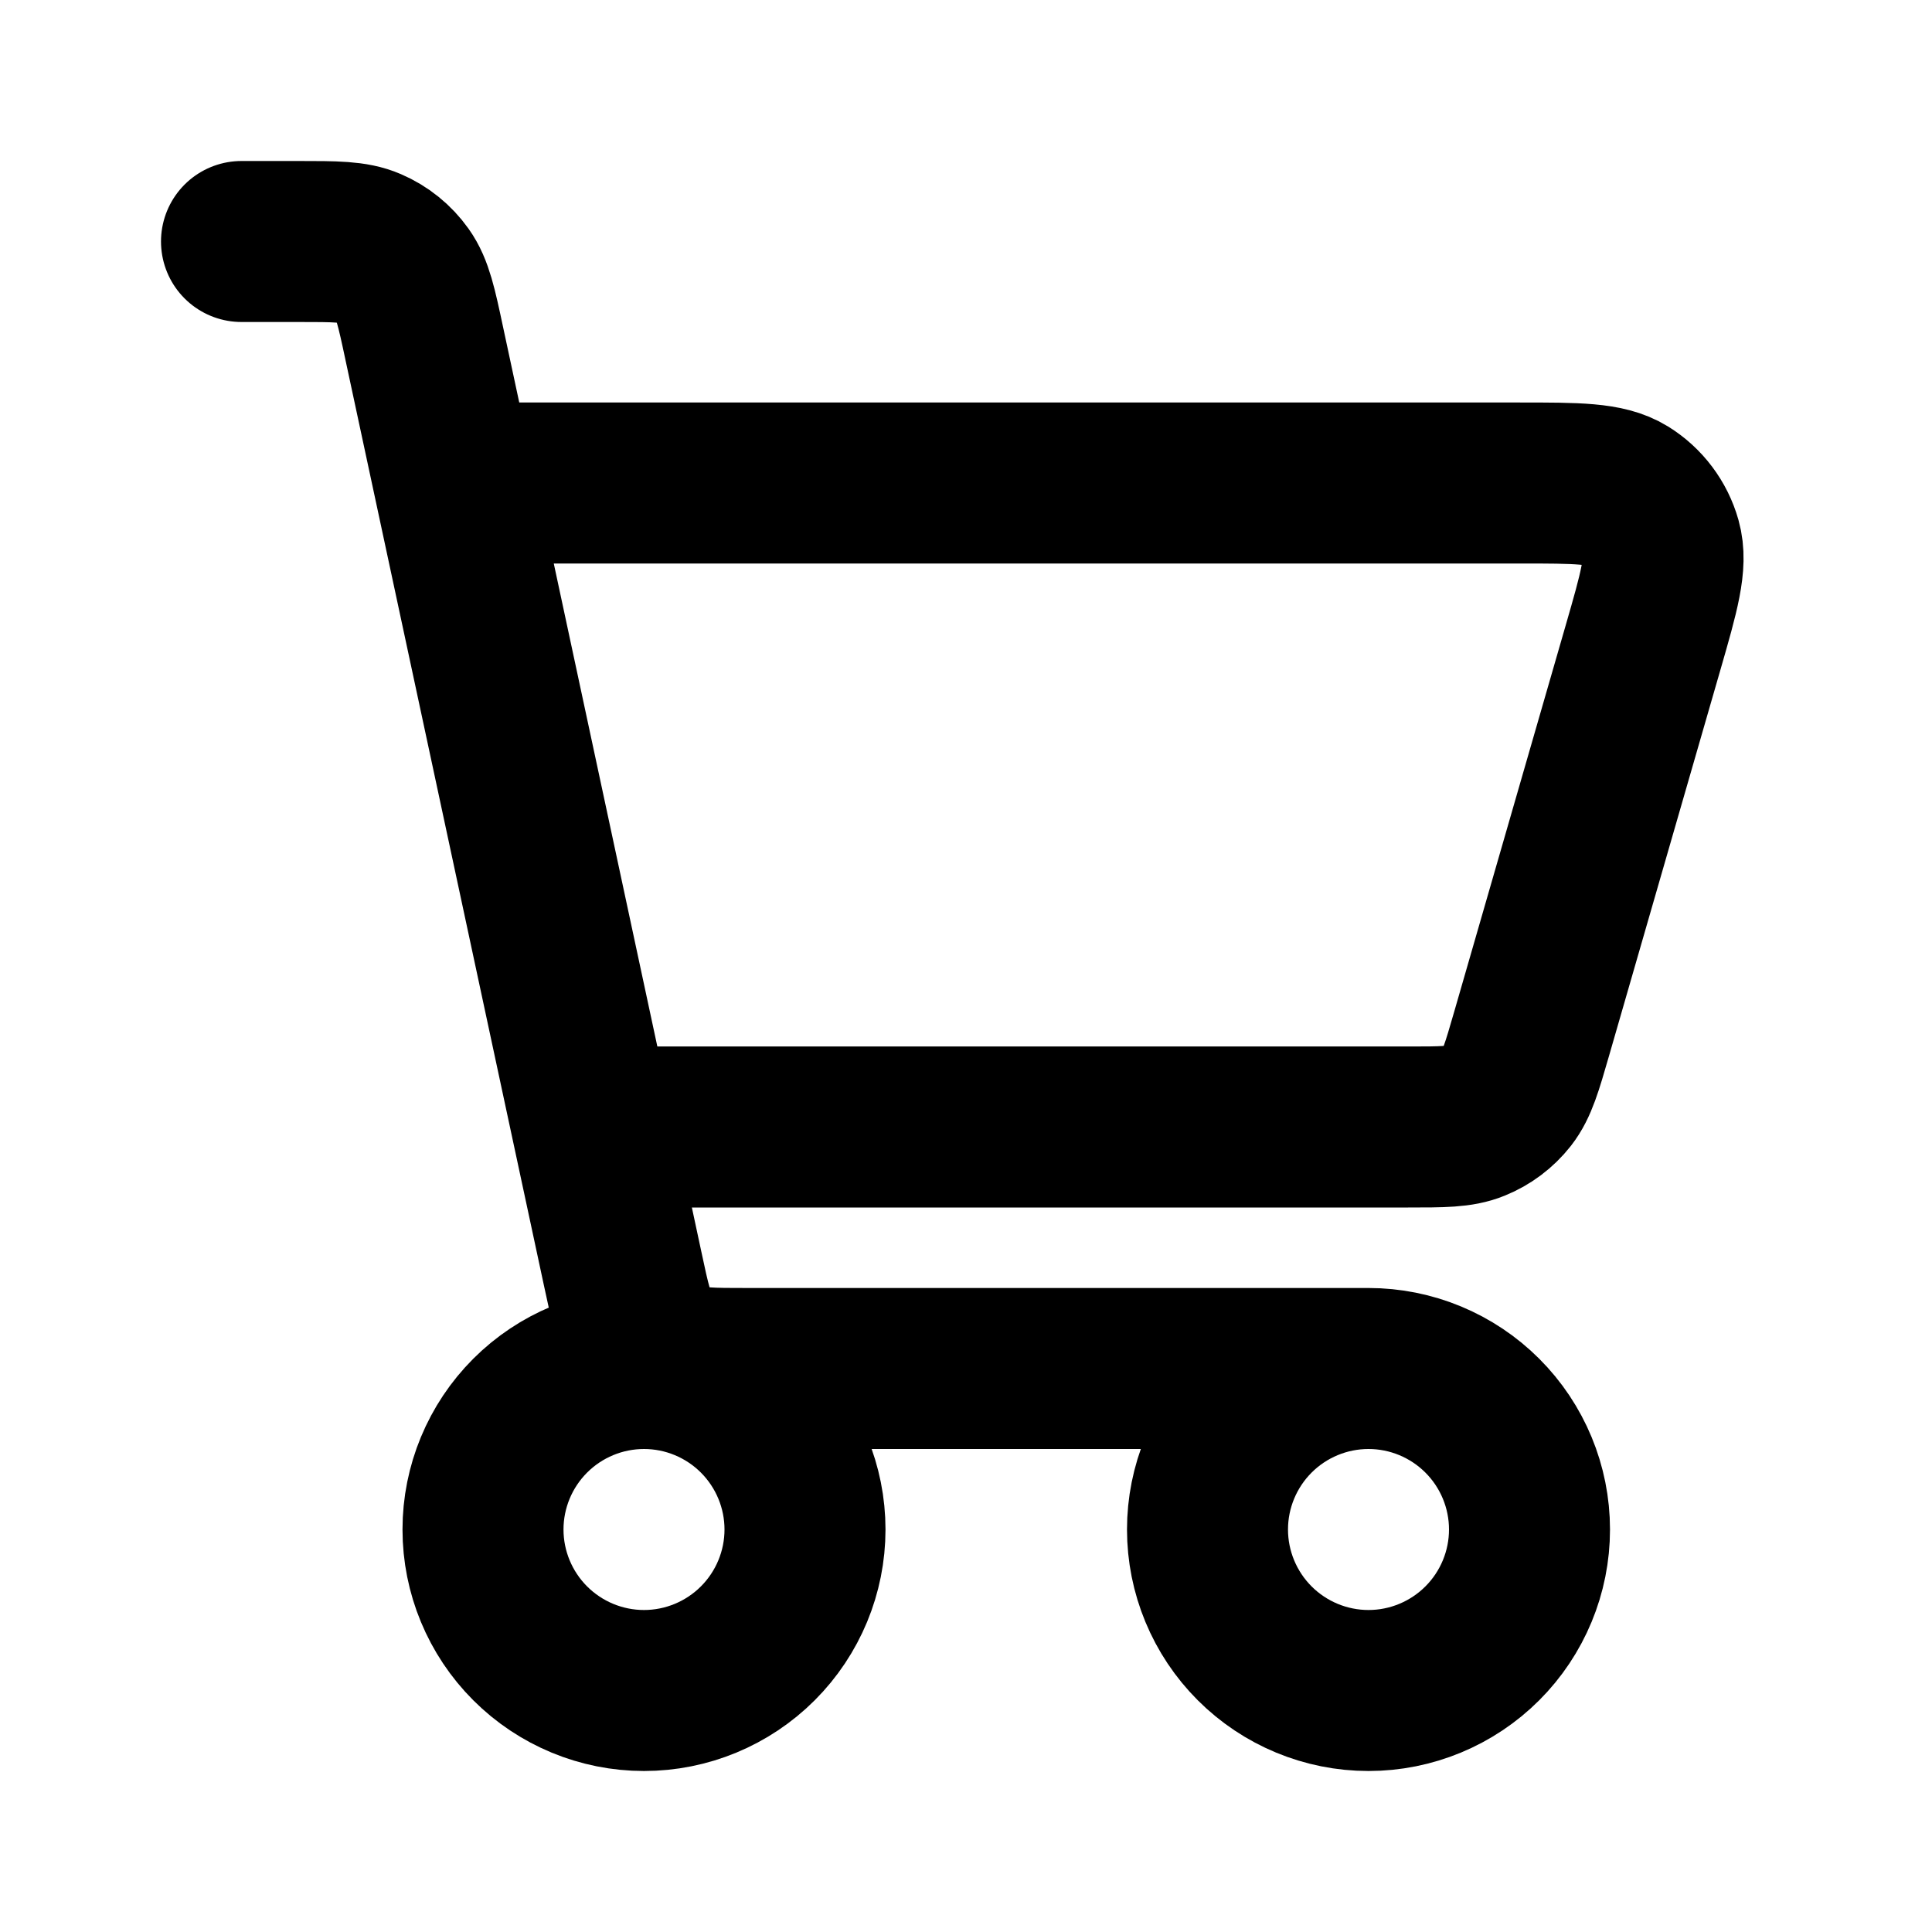
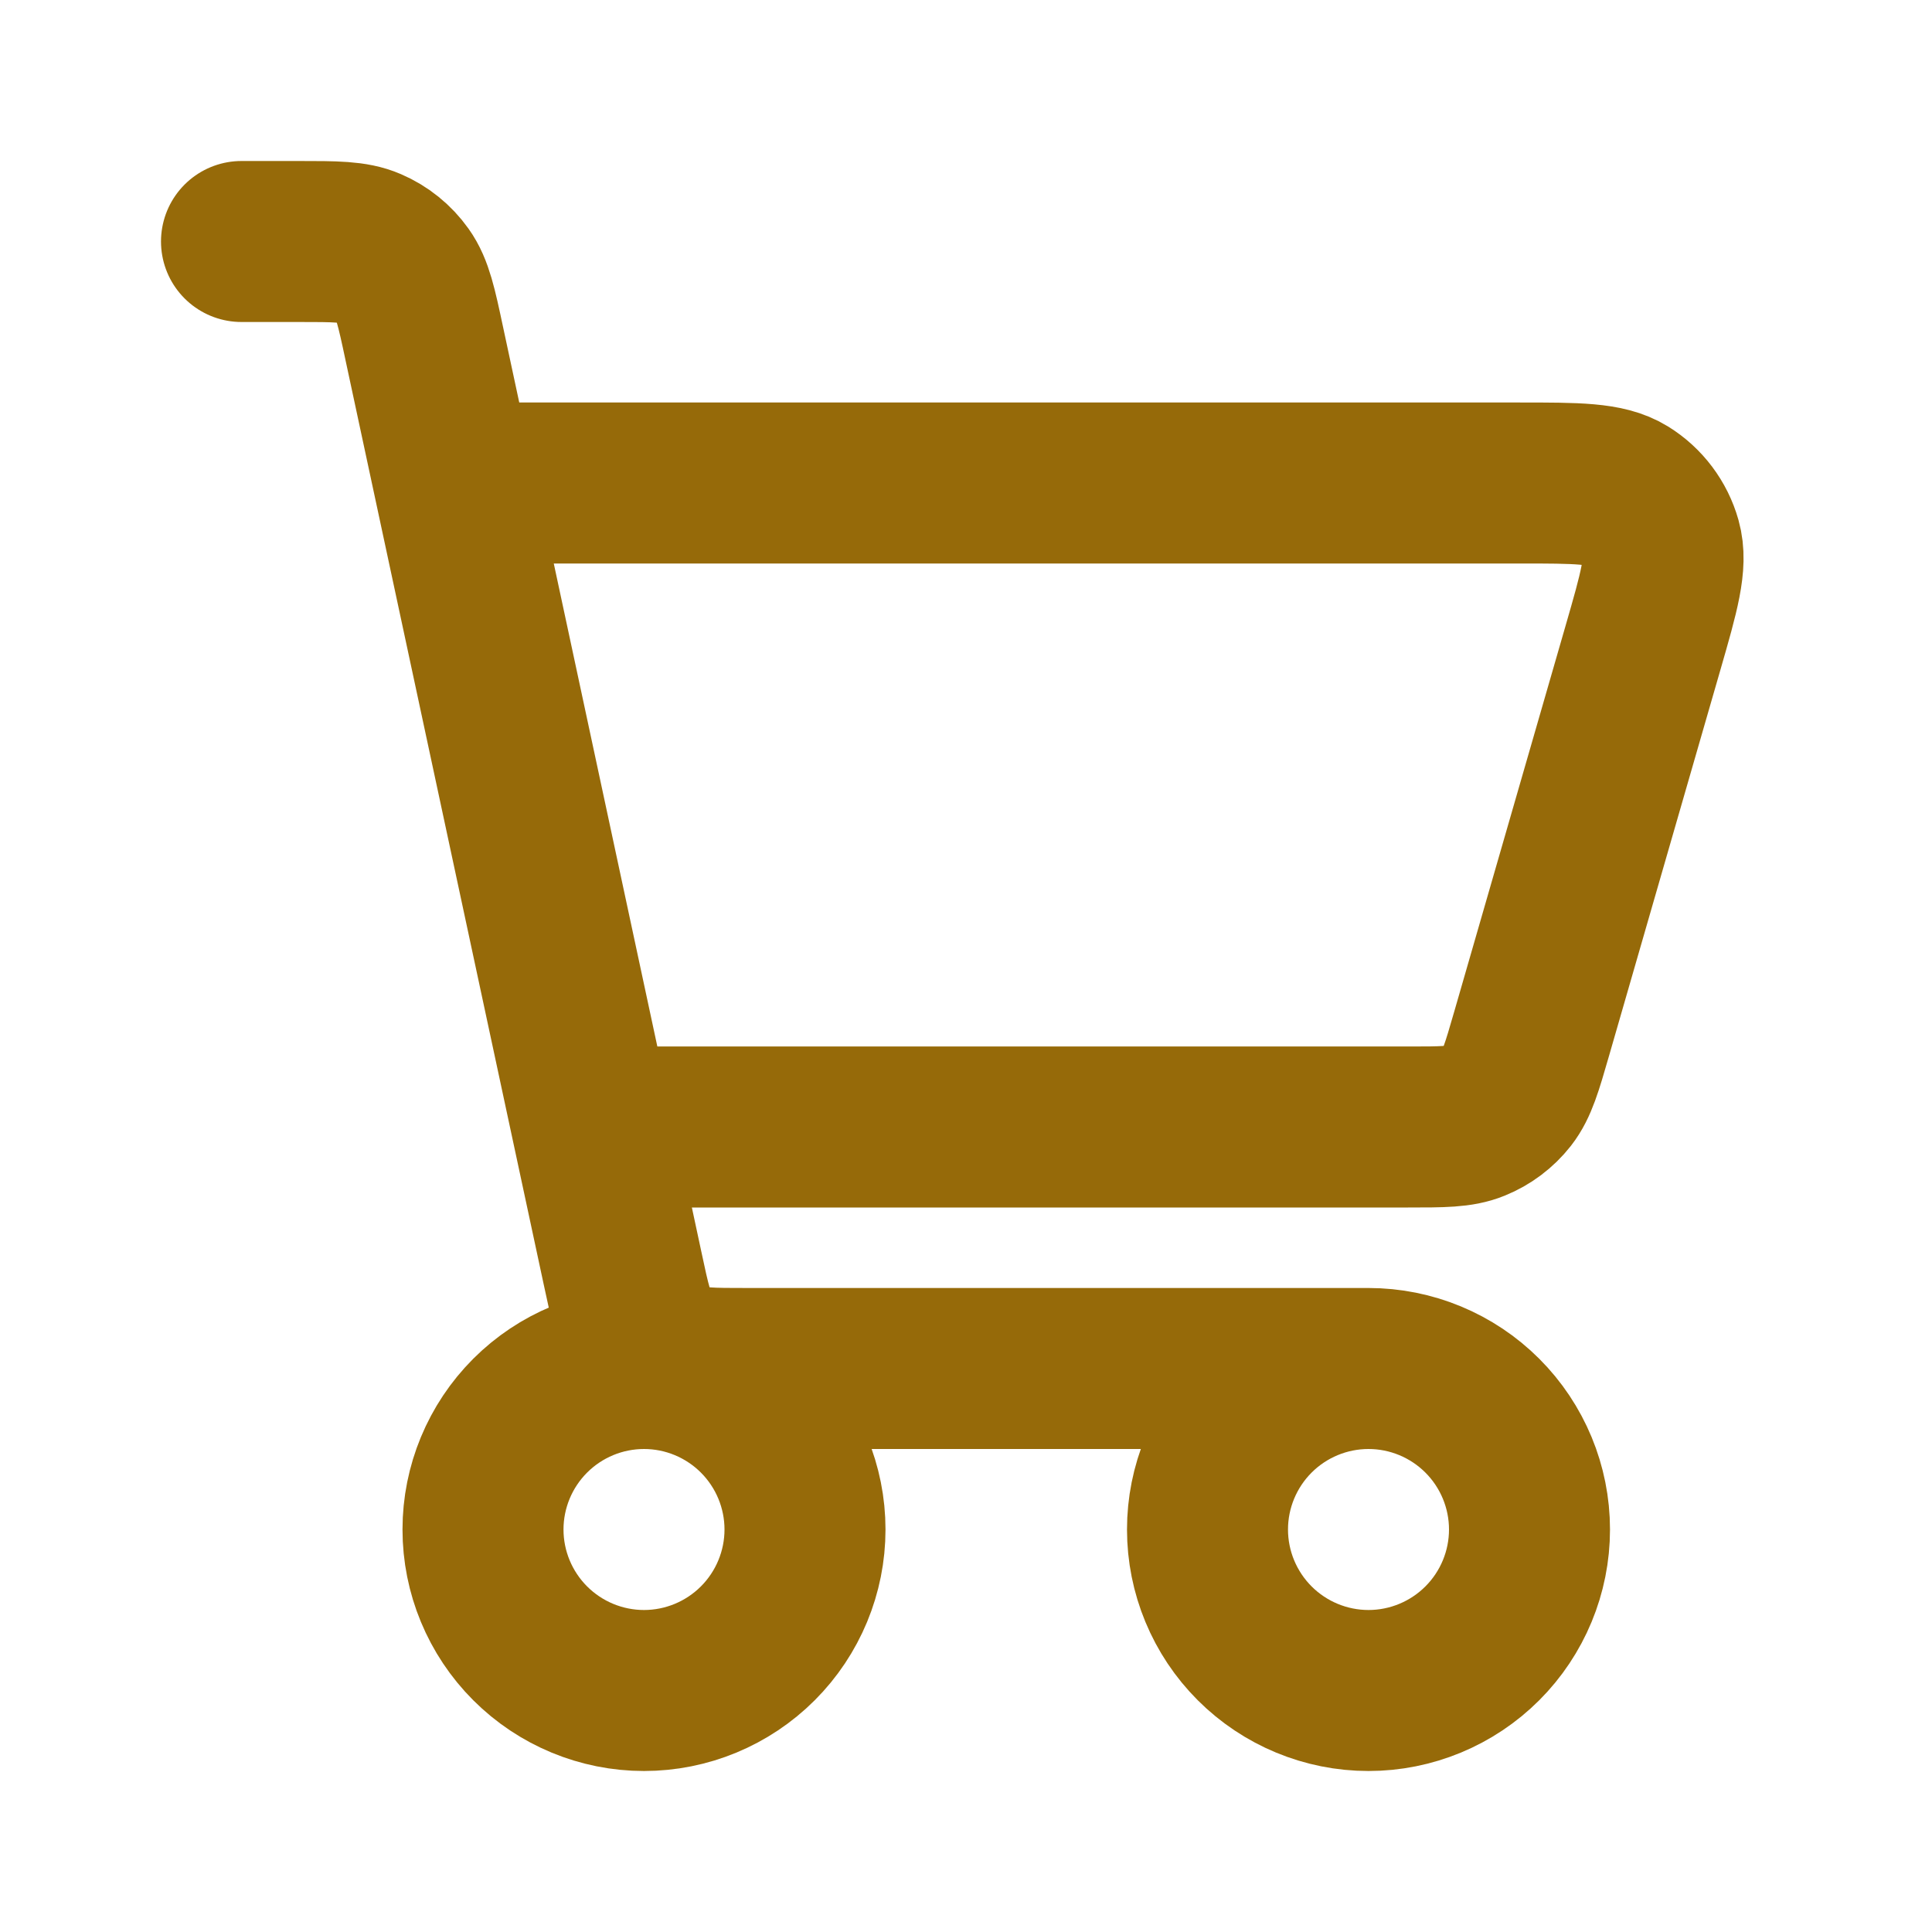
<svg xmlns="http://www.w3.org/2000/svg" width="24" height="24" viewBox="0 0 24 24" fill="none">
-   <path d="M17 17C16.47 17 15.961 17.211 15.586 17.586C15.211 17.961 15 18.47 15 19C15 19.53 15.211 20.039 15.586 20.414C15.961 20.789 16.47 21 17 21C17.53 21 18.039 20.789 18.414 20.414C18.789 20.039 19 19.53 19 19C19 18.47 18.789 17.961 18.414 17.586C18.039 17.211 17.53 17 17 17ZM17 17H9.294C8.833 17 8.602 17 8.412 16.918C8.245 16.846 8.1 16.729 7.994 16.581C7.874 16.414 7.827 16.191 7.733 15.751L5.27 4.265C5.174 3.814 5.125 3.588 5.005 3.42C4.899 3.271 4.754 3.154 4.586 3.082C4.397 3 4.167 3 3.707 3H3M6 6H18.873C19.595 6 19.955 6 20.198 6.15C20.41 6.282 20.565 6.488 20.633 6.729C20.71 7.003 20.611 7.35 20.411 8.043L19.026 12.843C18.906 13.258 18.846 13.465 18.726 13.619C18.619 13.755 18.478 13.861 18.317 13.926C18.137 14 17.921 14 17.492 14H7.73M8 21C7.47 21 6.961 20.789 6.586 20.414C6.211 20.039 6 19.53 6 19C6 18.47 6.211 17.961 6.586 17.586C6.961 17.211 7.47 17 8 17C8.53 17 9.039 17.211 9.414 17.586C9.789 17.961 10 18.47 10 19C10 19.53 9.789 20.039 9.414 20.414C9.039 20.789 8.53 21 8 21Z" stroke="black" stroke-width="2" stroke-linecap="round" stroke-linejoin="round" />
+   <path d="M17 17C16.47 17 15.961 17.211 15.586 17.586C15.211 17.961 15 18.47 15 19C15 19.53 15.211 20.039 15.586 20.414C15.961 20.789 16.47 21 17 21C17.53 21 18.039 20.789 18.414 20.414C18.789 20.039 19 19.53 19 19C19 18.47 18.789 17.961 18.414 17.586C18.039 17.211 17.53 17 17 17ZM17 17H9.294C8.833 17 8.602 17 8.412 16.918C8.245 16.846 8.1 16.729 7.994 16.581C7.874 16.414 7.827 16.191 7.733 15.751L5.27 4.265C5.174 3.814 5.125 3.588 5.005 3.42C4.899 3.271 4.754 3.154 4.586 3.082C4.397 3 4.167 3 3.707 3H3M6 6H18.873C19.595 6 19.955 6 20.198 6.15C20.41 6.282 20.565 6.488 20.633 6.729C20.71 7.003 20.611 7.35 20.411 8.043L19.026 12.843C18.906 13.258 18.846 13.465 18.726 13.619C18.619 13.755 18.478 13.861 18.317 13.926C18.137 14 17.921 14 17.492 14H7.73M8 21C7.47 21 6.961 20.789 6.586 20.414C6.211 20.039 6 19.53 6 19C6 18.47 6.211 17.961 6.586 17.586C6.961 17.211 7.47 17 8 17C8.53 17 9.039 17.211 9.414 17.586C9.789 17.961 10 18.47 10 19C10 19.53 9.789 20.039 9.414 20.414C9.039 20.789 8.53 21 8 21Z" stroke="#966A09" stroke-width="2" stroke-linecap="round" stroke-linejoin="round" />
</svg>
